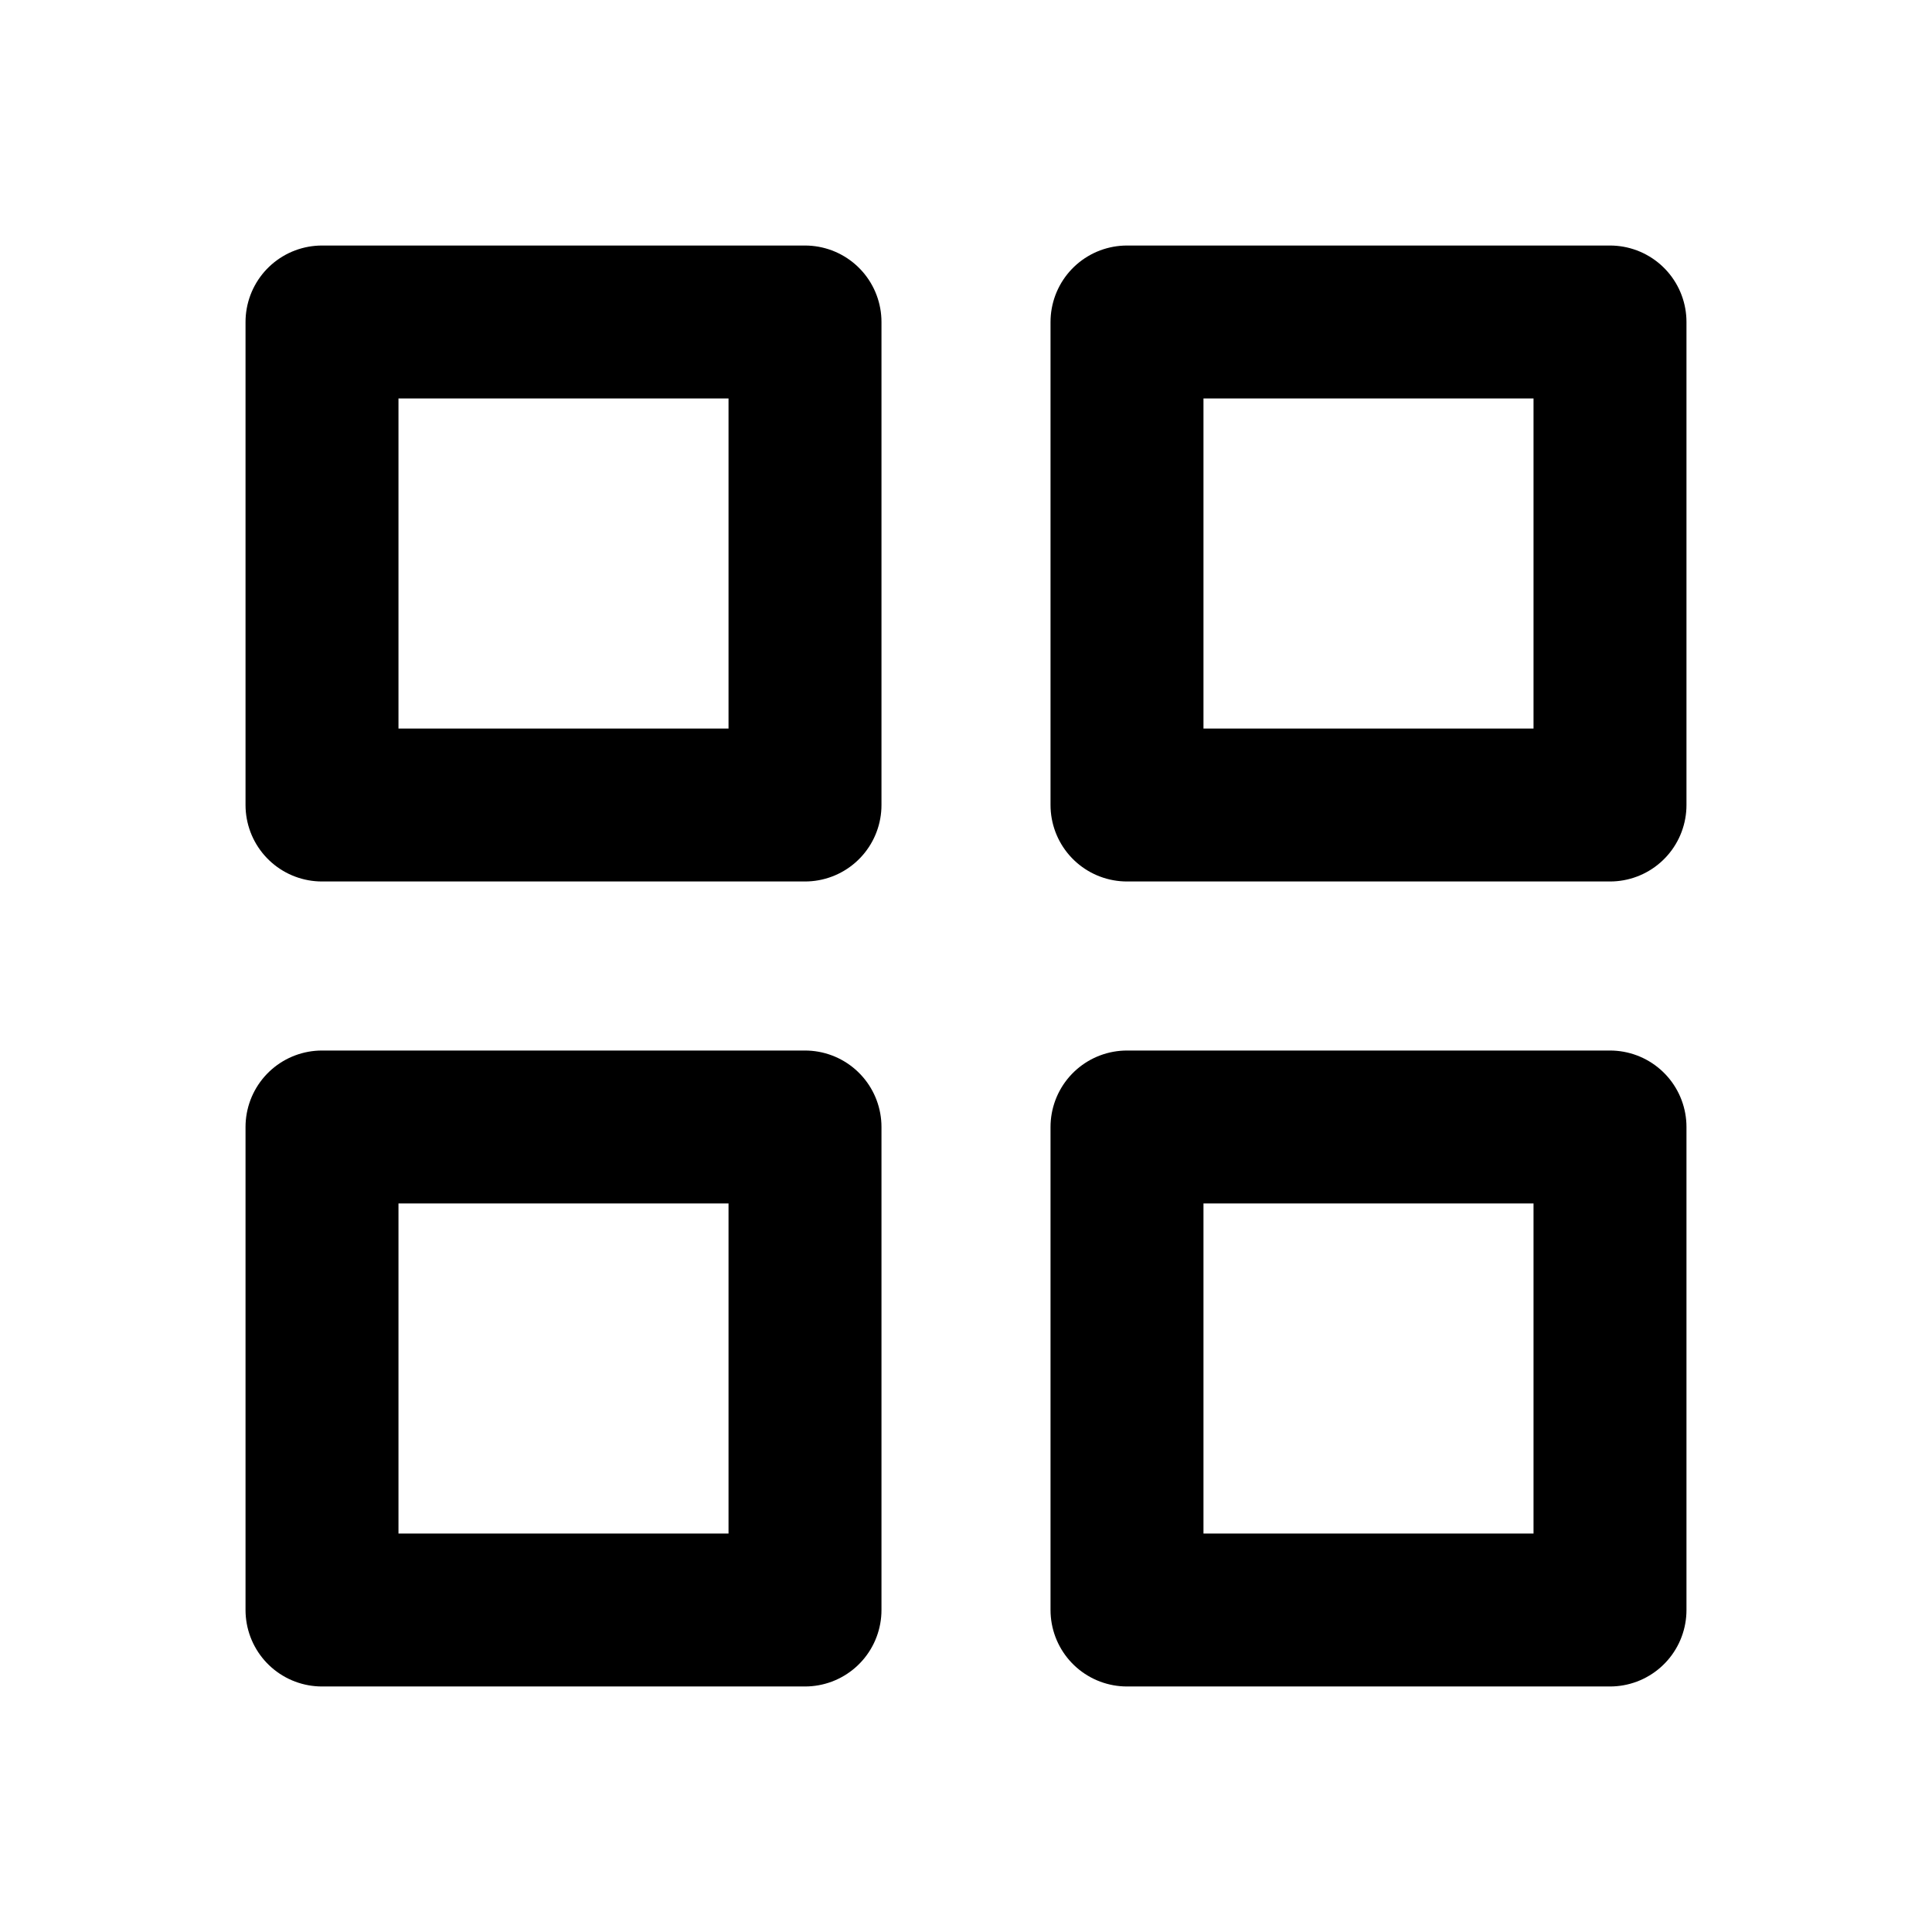
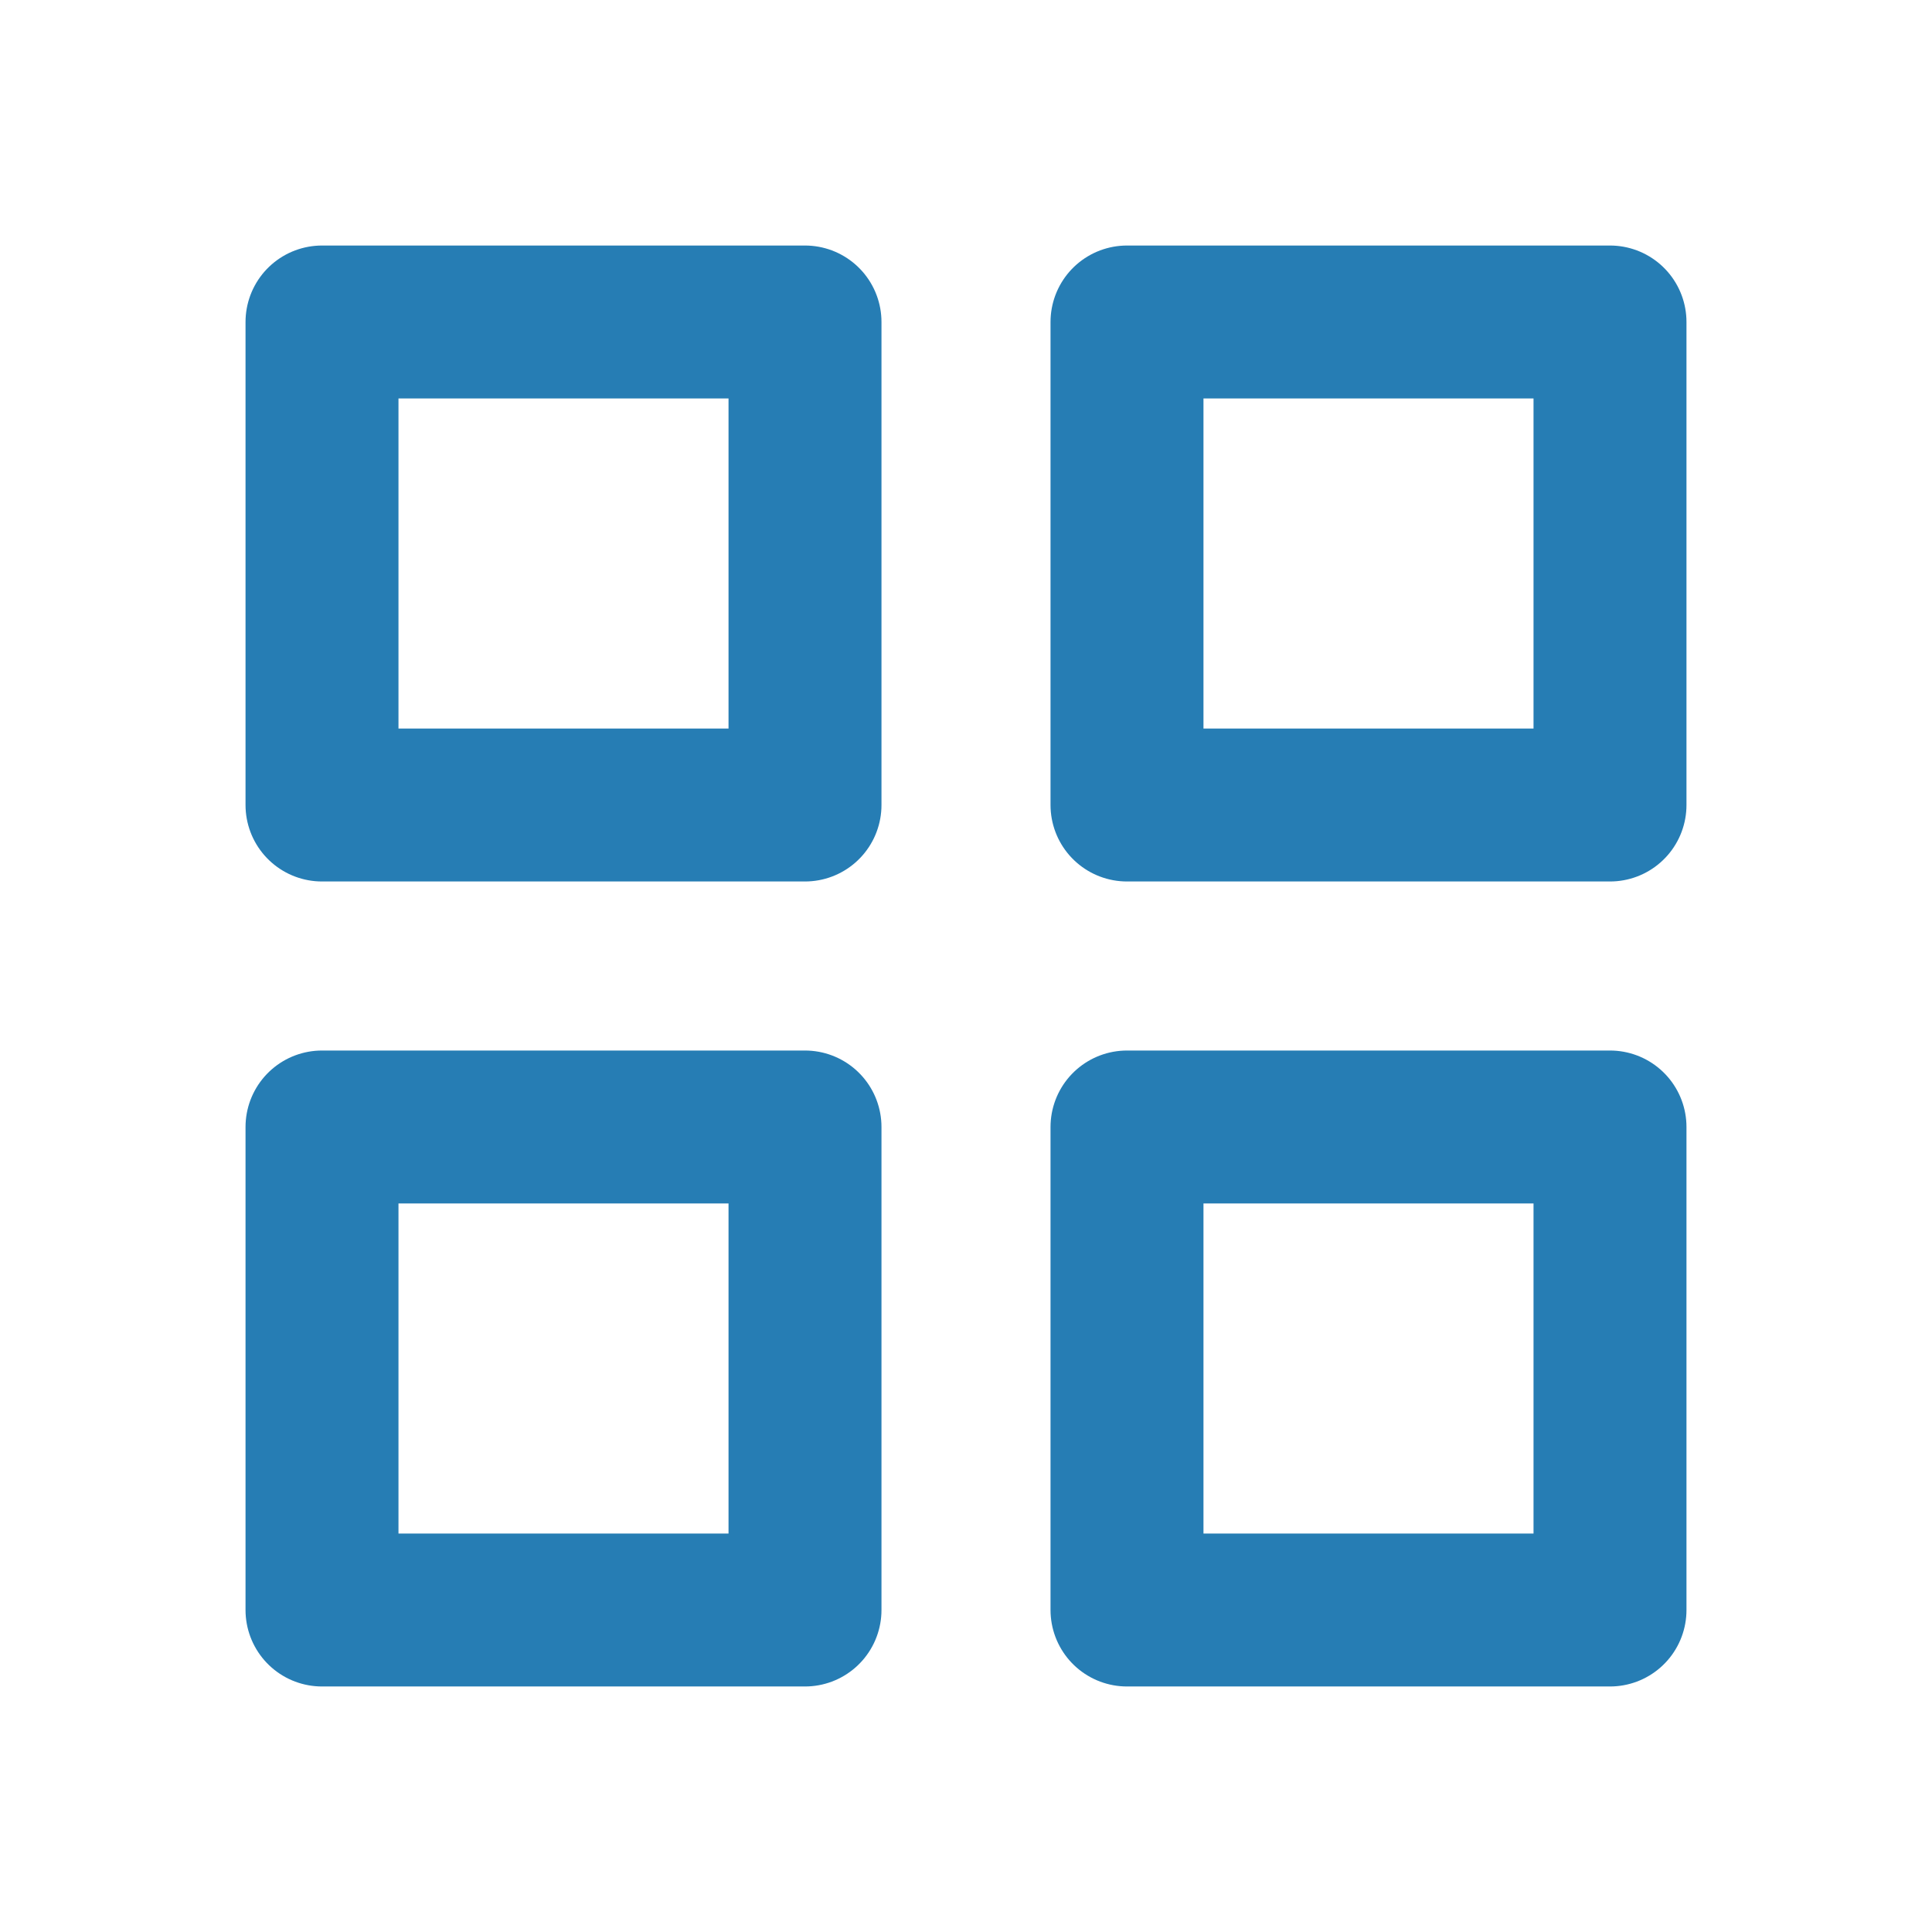
<svg xmlns="http://www.w3.org/2000/svg" viewBox="0 0 24 24">
-   <path fill="none" stroke="currentColor" stroke-width="1.9" stroke-linecap="round" stroke-linejoin="round" d="M4 4h6v6H4zM14 4h6v6h-6zM4 14h6v6H4zM14 14h6v6h-6z" />
+   <path fill="none" stroke="#267db4" stroke-width="1.9" stroke-linecap="round" stroke-linejoin="round" d="M4 4h6v6H4zM14 4h6v6h-6zM4 14h6v6H4zM14 14h6v6h-6z" />
</svg>
